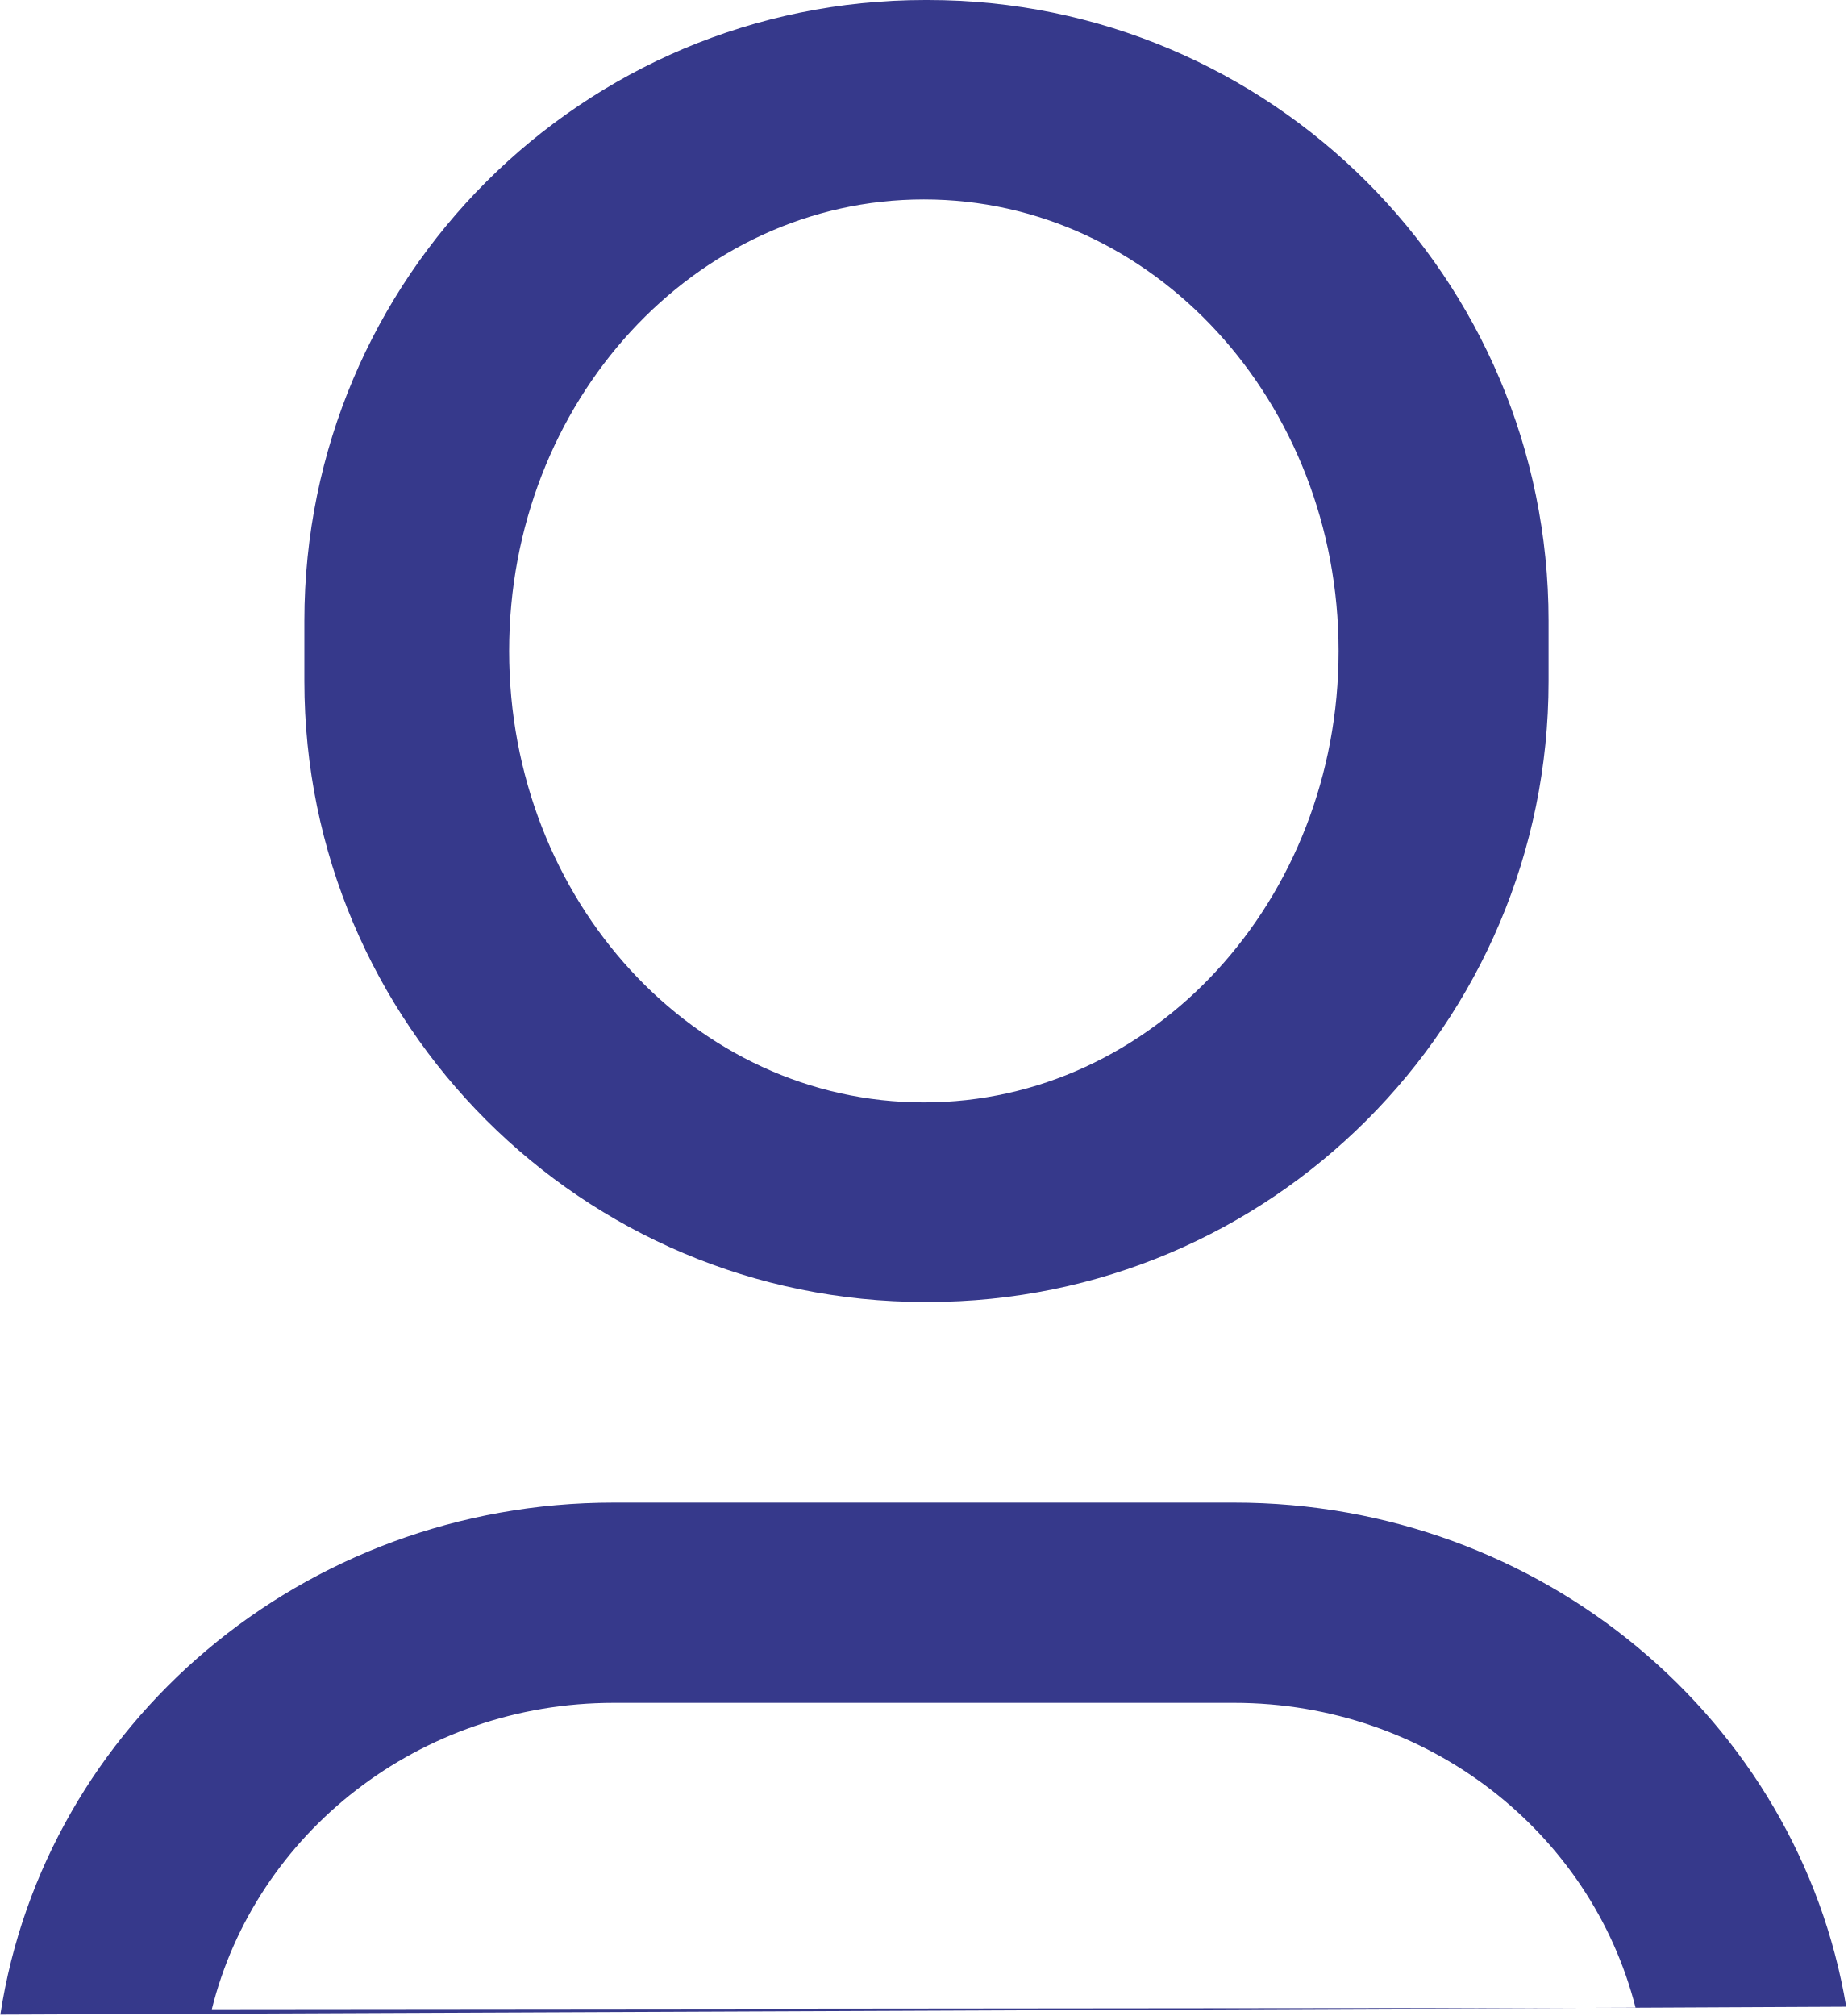
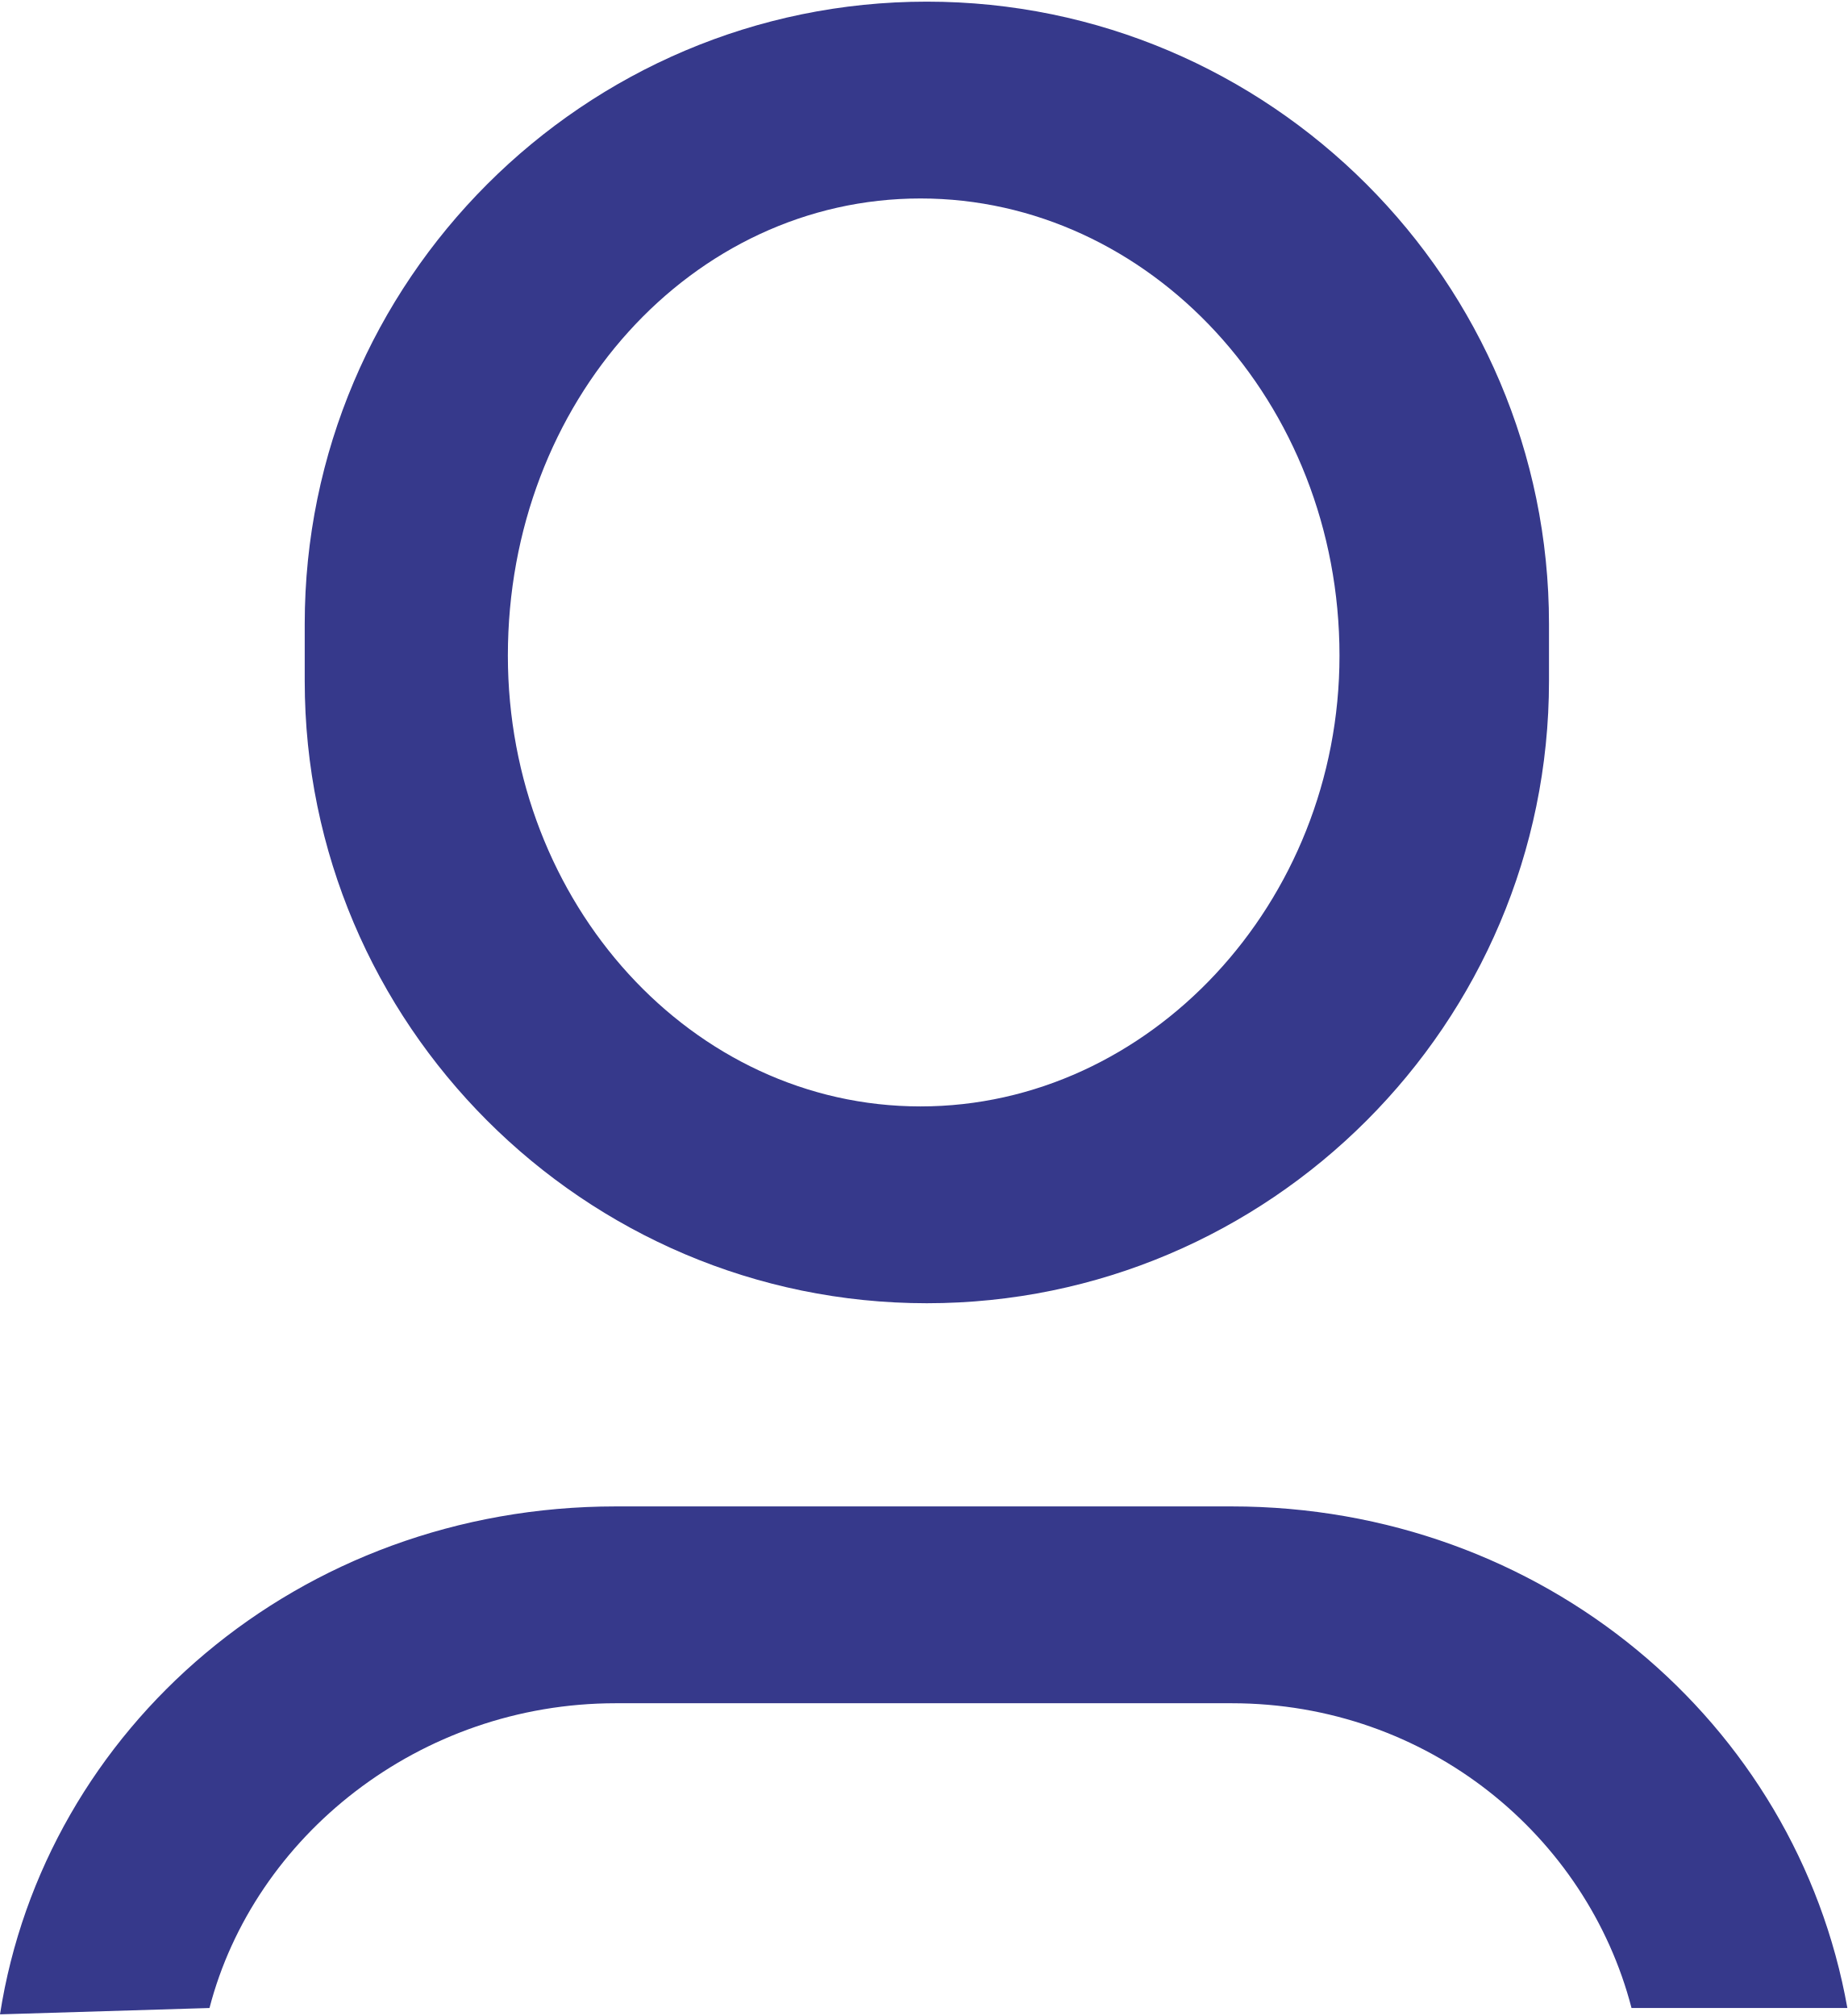
- <svg xmlns="http://www.w3.org/2000/svg" width="11px" height="12px">
-   <path fill-rule="evenodd" fill="rgb(54, 57, 139)" d="M9.737,11.951 C9.472,10.909 8.502,10.136 7.346,10.136 L3.654,10.136 C2.494,10.136 1.521,10.914 1.261,11.960 L9.456,11.952 L0.002,11.992 C0.266,10.267 1.800,8.944 3.654,8.944 L7.346,8.944 C9.183,8.944 10.706,10.243 10.991,11.945 L9.737,11.951 ZM9.737,11.952 L9.456,11.952 L9.737,11.951 C9.737,11.951 9.737,11.951 9.737,11.952 ZM5.523,7.750 L5.508,7.750 C3.467,7.750 1.812,6.095 1.812,4.055 L1.812,3.695 C1.812,1.654 3.467,-0.000 5.508,-0.000 L5.523,-0.000 C7.564,-0.000 9.219,1.654 9.219,3.695 L9.219,4.055 C9.219,6.095 7.564,7.750 5.523,7.750 ZM5.500,1.187 C4.136,1.187 3.031,2.391 3.031,3.875 C3.031,5.359 4.136,6.562 5.500,6.562 C6.863,6.562 7.969,5.359 7.969,3.875 C7.969,2.391 6.863,1.187 5.500,1.187 Z" />
+ <svg xmlns="http://www.w3.org/2000/svg" xml:space="preserve" width="2.908mm" height="3.173mm" version="1.1" style="shape-rendering:geometricPrecision; text-rendering:geometricPrecision; image-rendering:optimizeQuality; fill-rule:evenodd; clip-rule:evenodd" viewBox="0 0 291 317">
+   <defs>
+     <style type="text/css">
+    
+     .fil0 {fill:#36398B}
+    
+   </style>
+   </defs>
+   <g id="Слой_x0020_1">
+     <path class="fil0" d="M257 316c-7,-27 -32,-48 -63,-48l-97 0c-31,0 -57,21 -64,48l-33 1c7,-45 47,-80 97,-80l97 0c49,0 89,34 97,79l-34 0zm-111 -111l0 0c-54,0 -98,-44 -98,-98l0 -9c0,-54 44,-98 98,-98l0 0c54,0 98,44 98,98l0 9c0,54 -44,98 -98,98zm-1 -174c-36,0 -65,32 -65,72 0,39 29,71 65,71 36,0 66,-32 66,-71 0,-40 -30,-72 -66,-72z" />
+   </g>
</svg>
